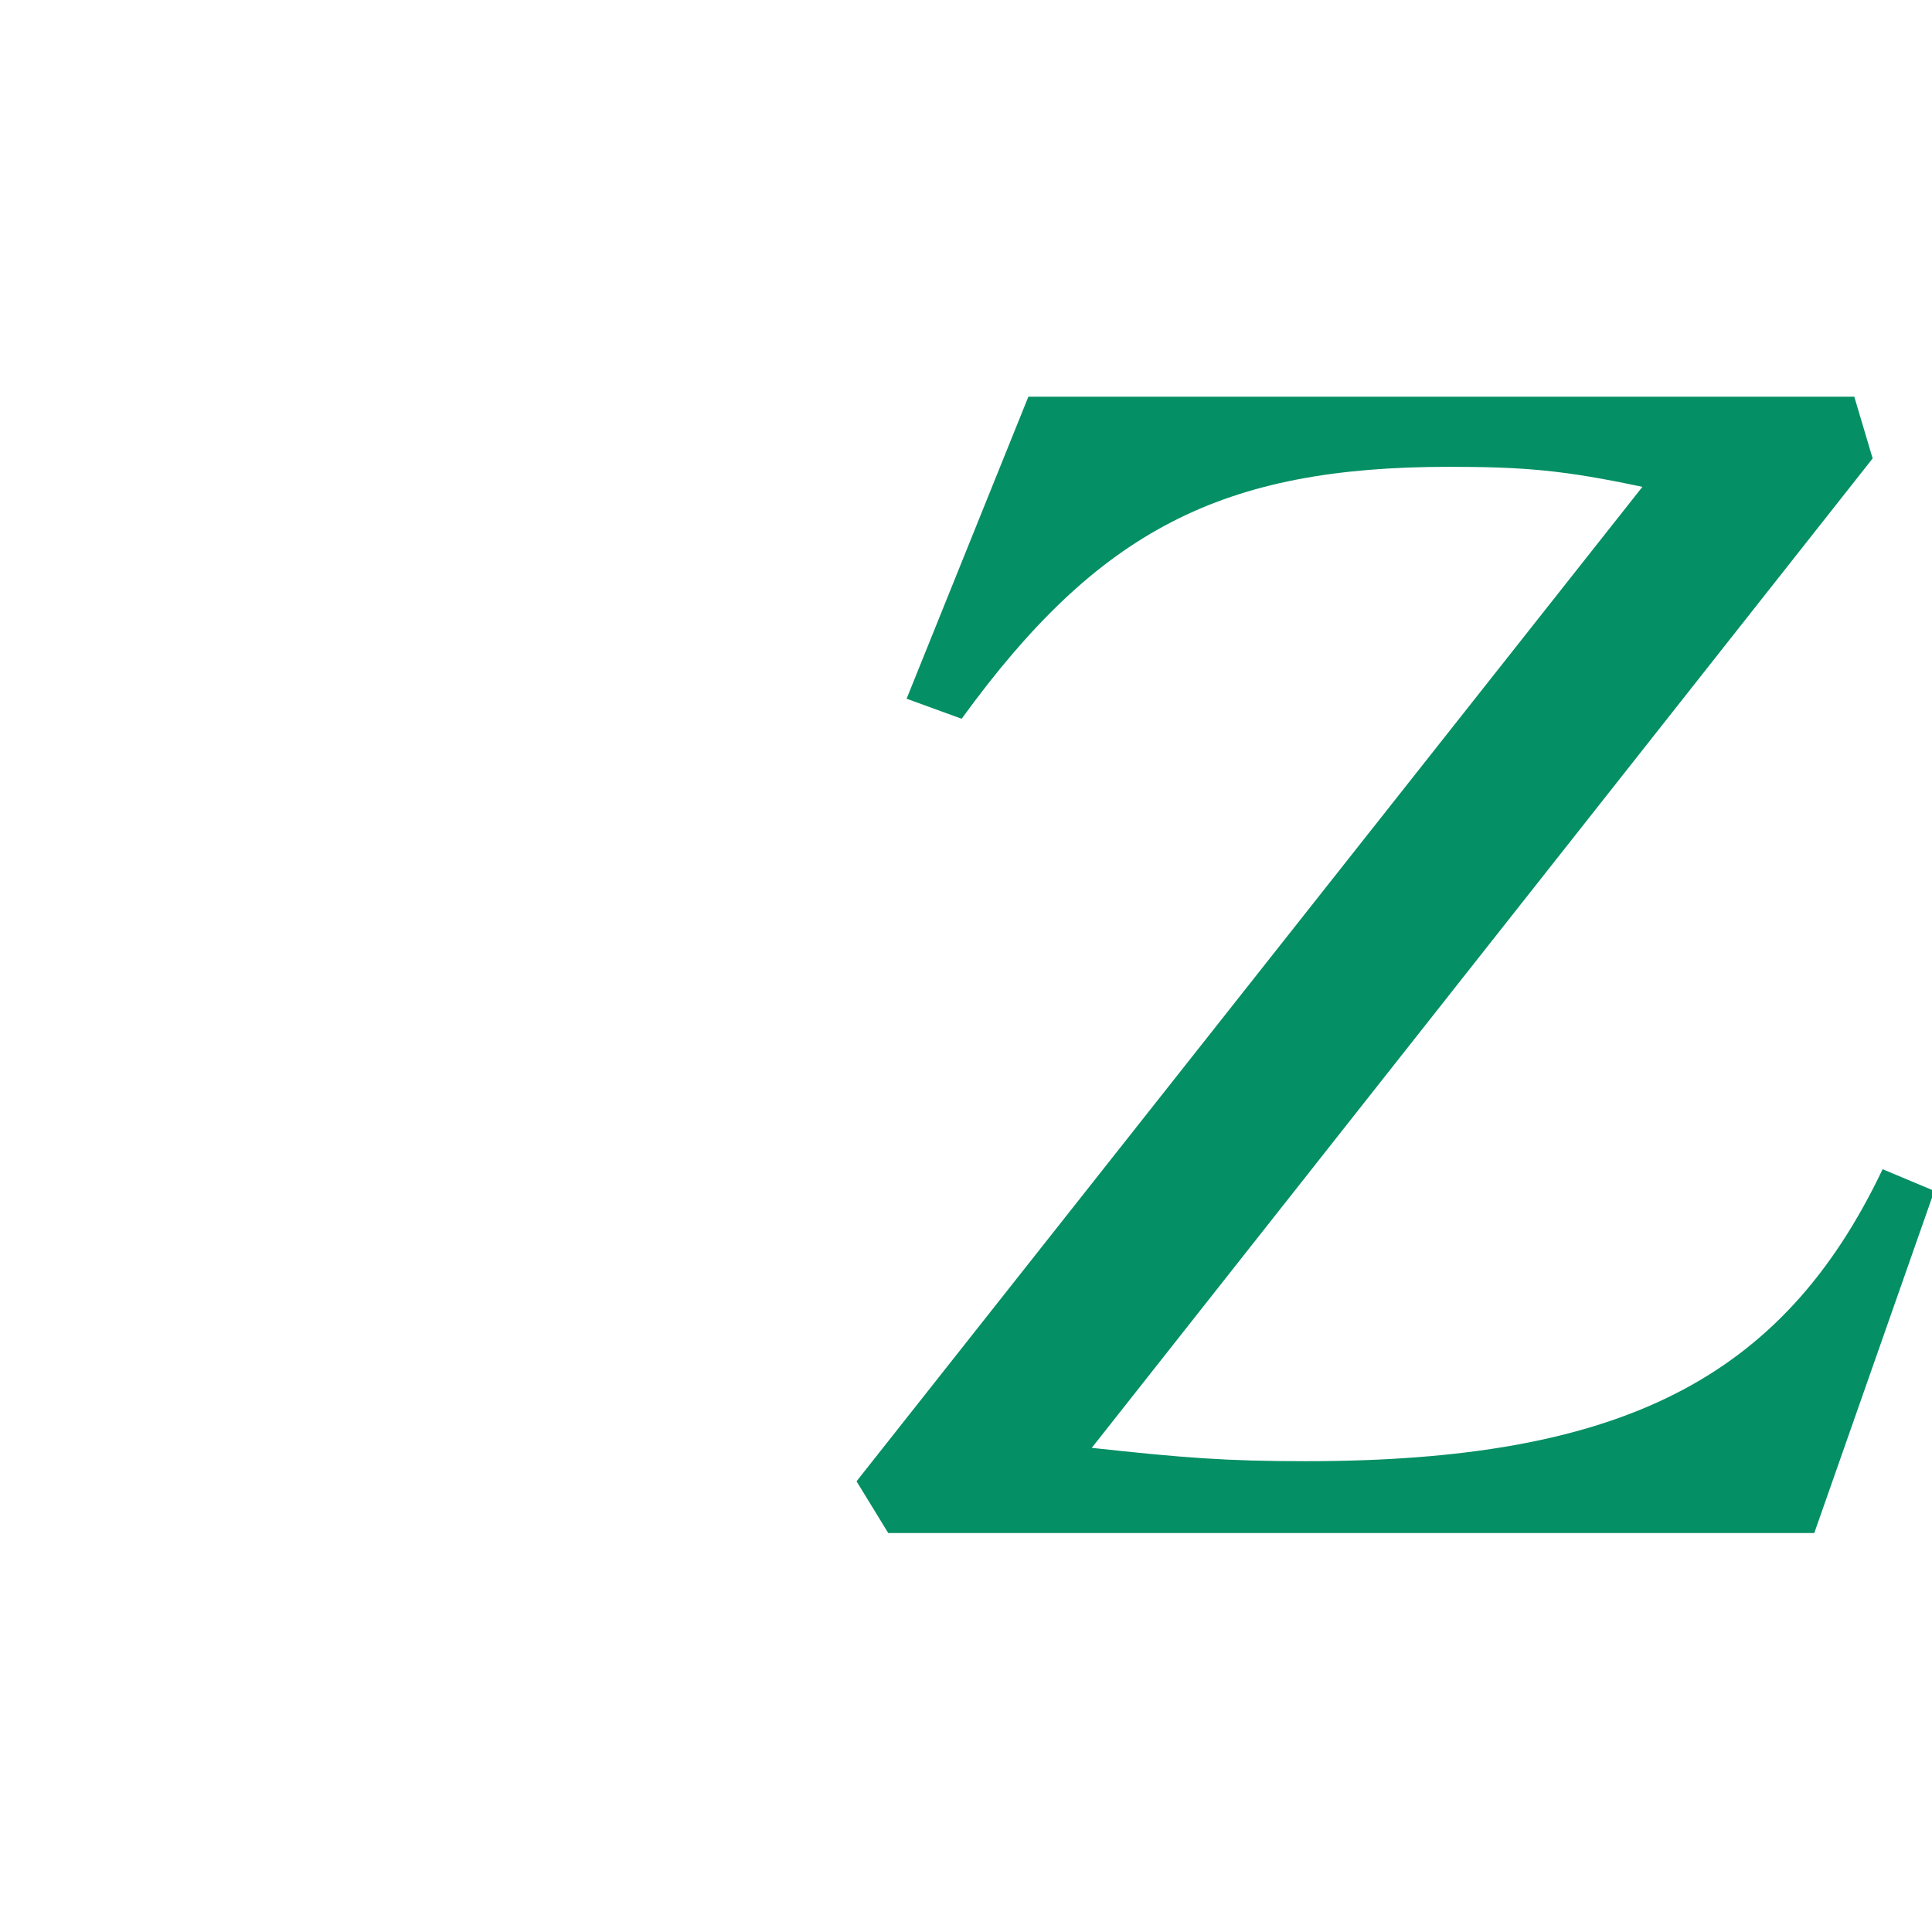
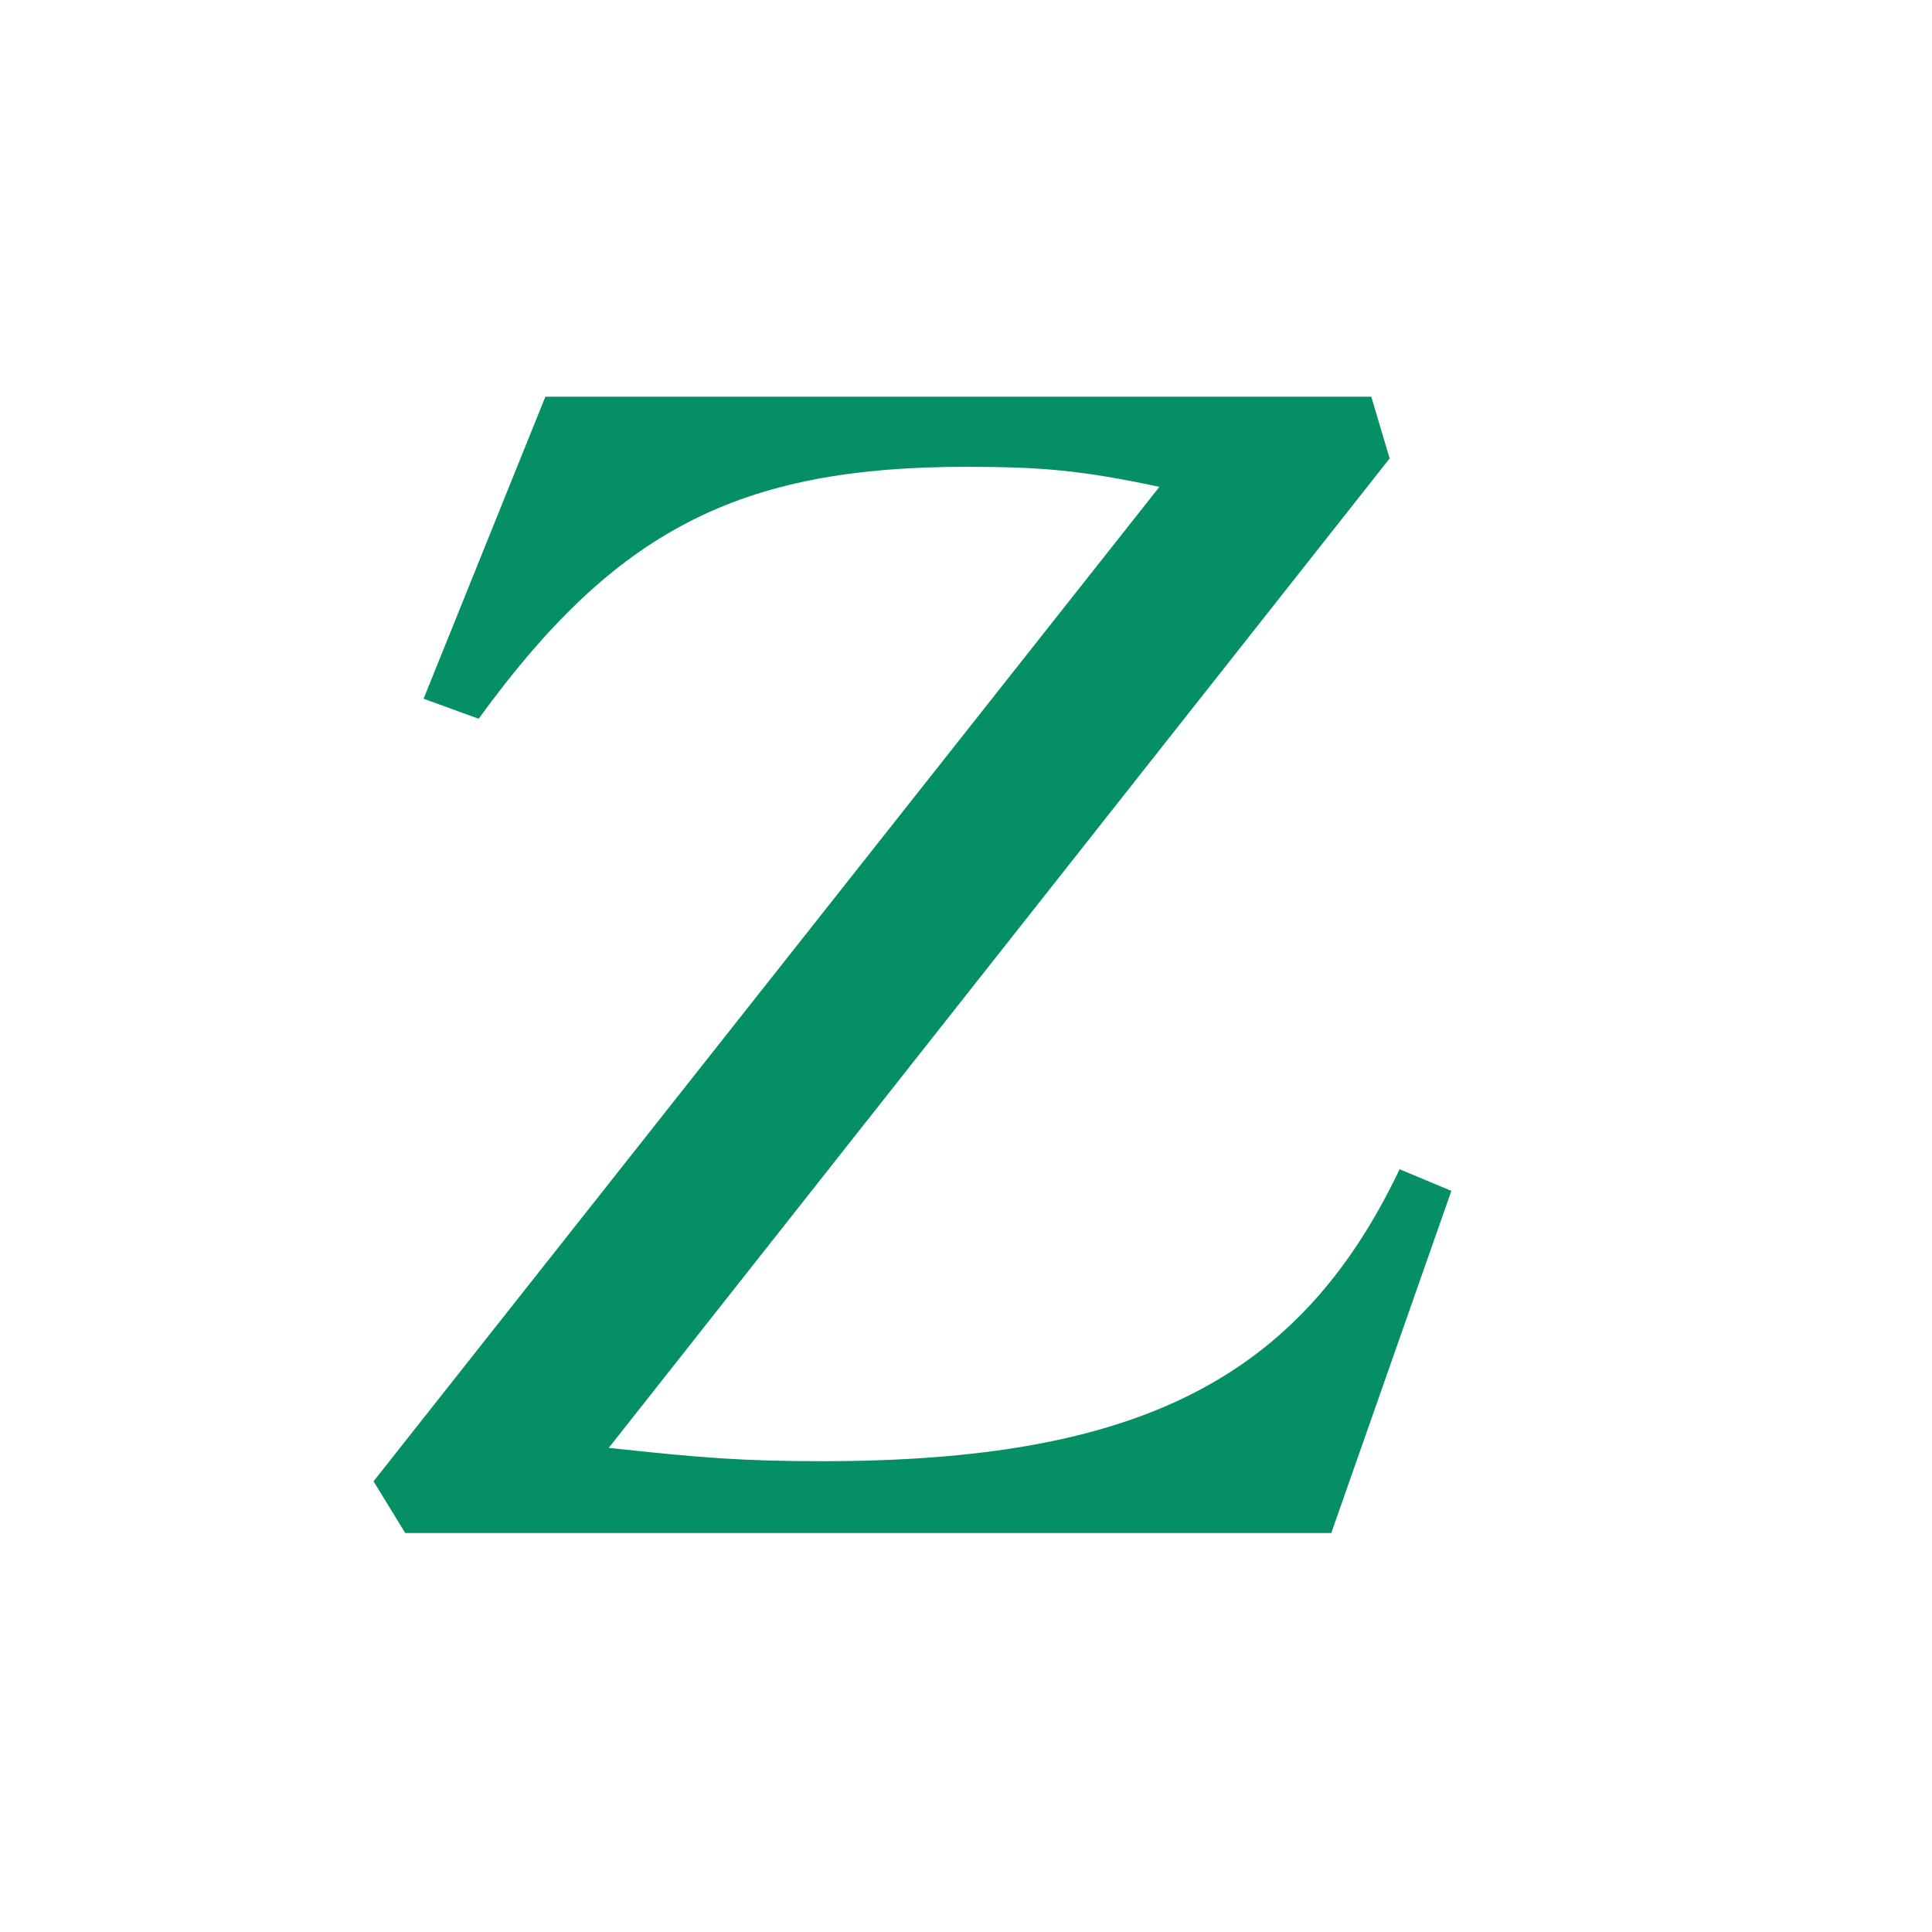
- <svg xmlns="http://www.w3.org/2000/svg" width="32" height="32" viewBox="0 0 32 32" fill="none" version="1.1">
+ <svg xmlns="http://www.w3.org/2000/svg" width="32" height="32" viewBox="8 0 32 32" fill="none" version="1.1">
  <path d="m 32.039,19.725 -0.857,-0.359 c -1.658,3.482 -4.339,4.836 -9.562,4.836 -1.299,0 -2.017,-0.055 -3.537,-0.221 L 31.017,7.593 30.713,6.571 H 17.033 l -2.017,5.002 0.912,0.332 c 2.266,-3.123 4.311,-4.173 8.069,-4.173 1.244,0 1.907,0.055 3.206,0.332 l -13.016,16.471 0.525,0.857 h 15.338 z" style="fill:#058f64;fill-opacity:1" />
</svg>
